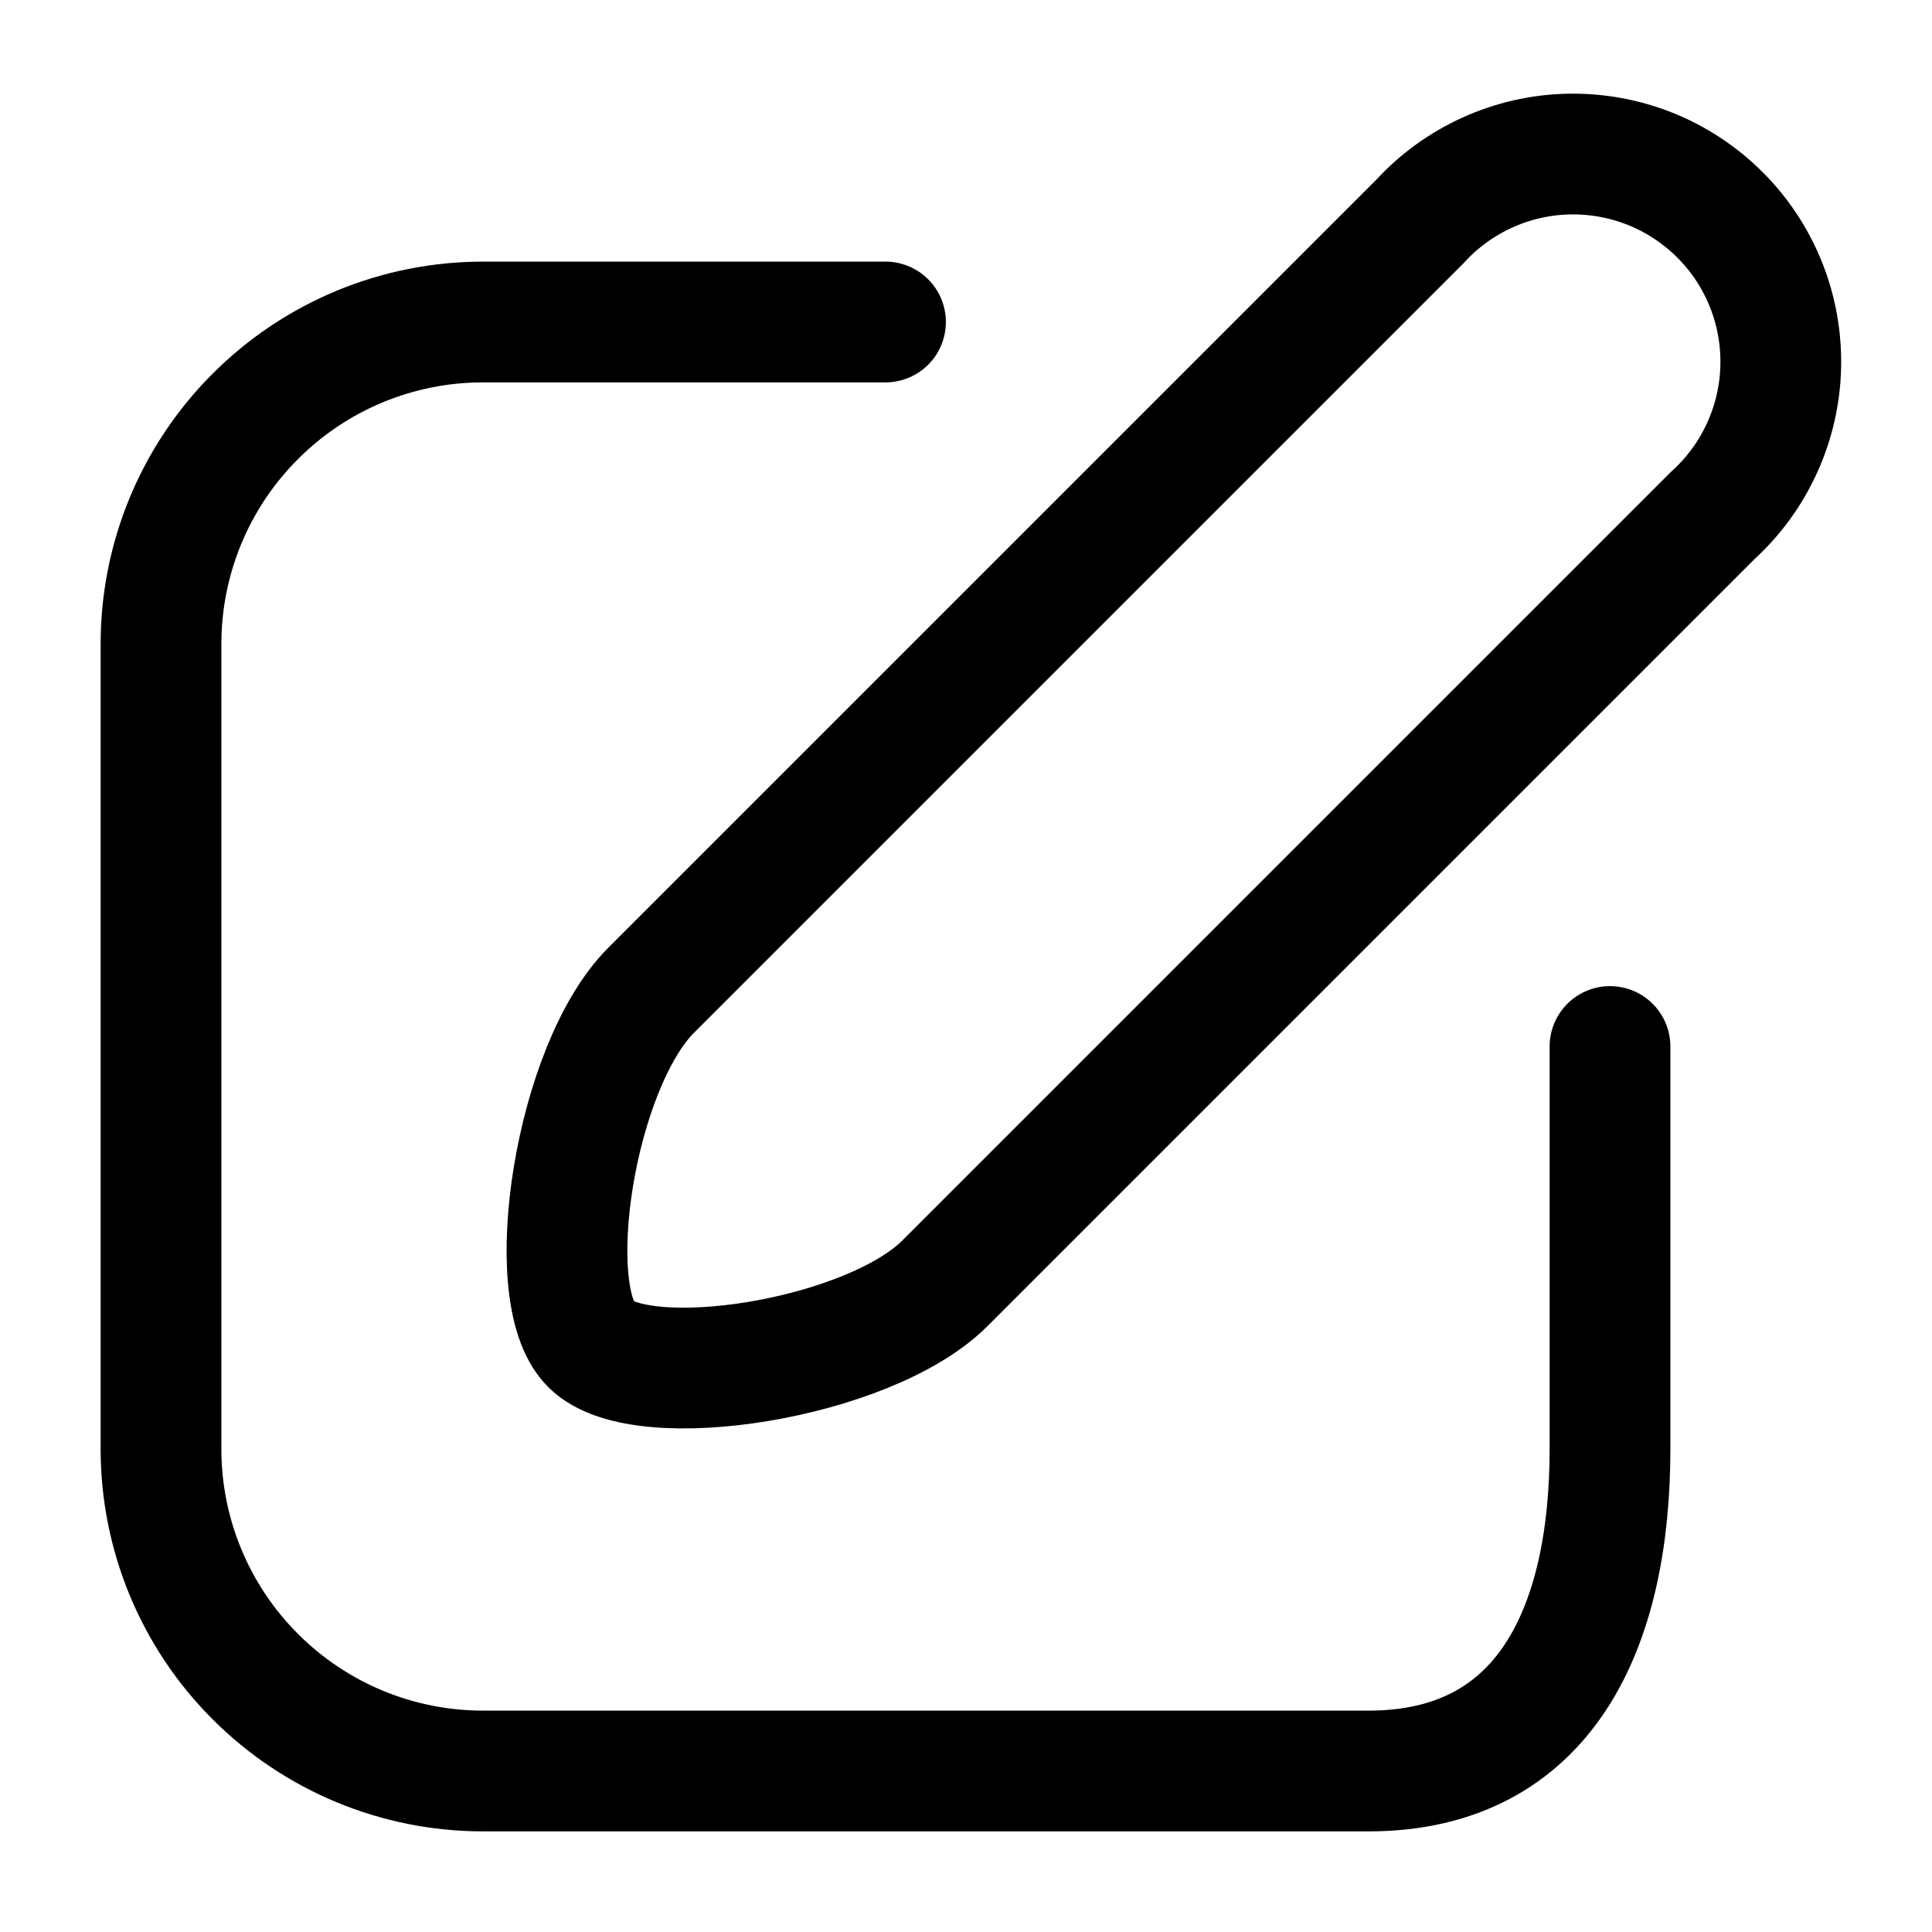
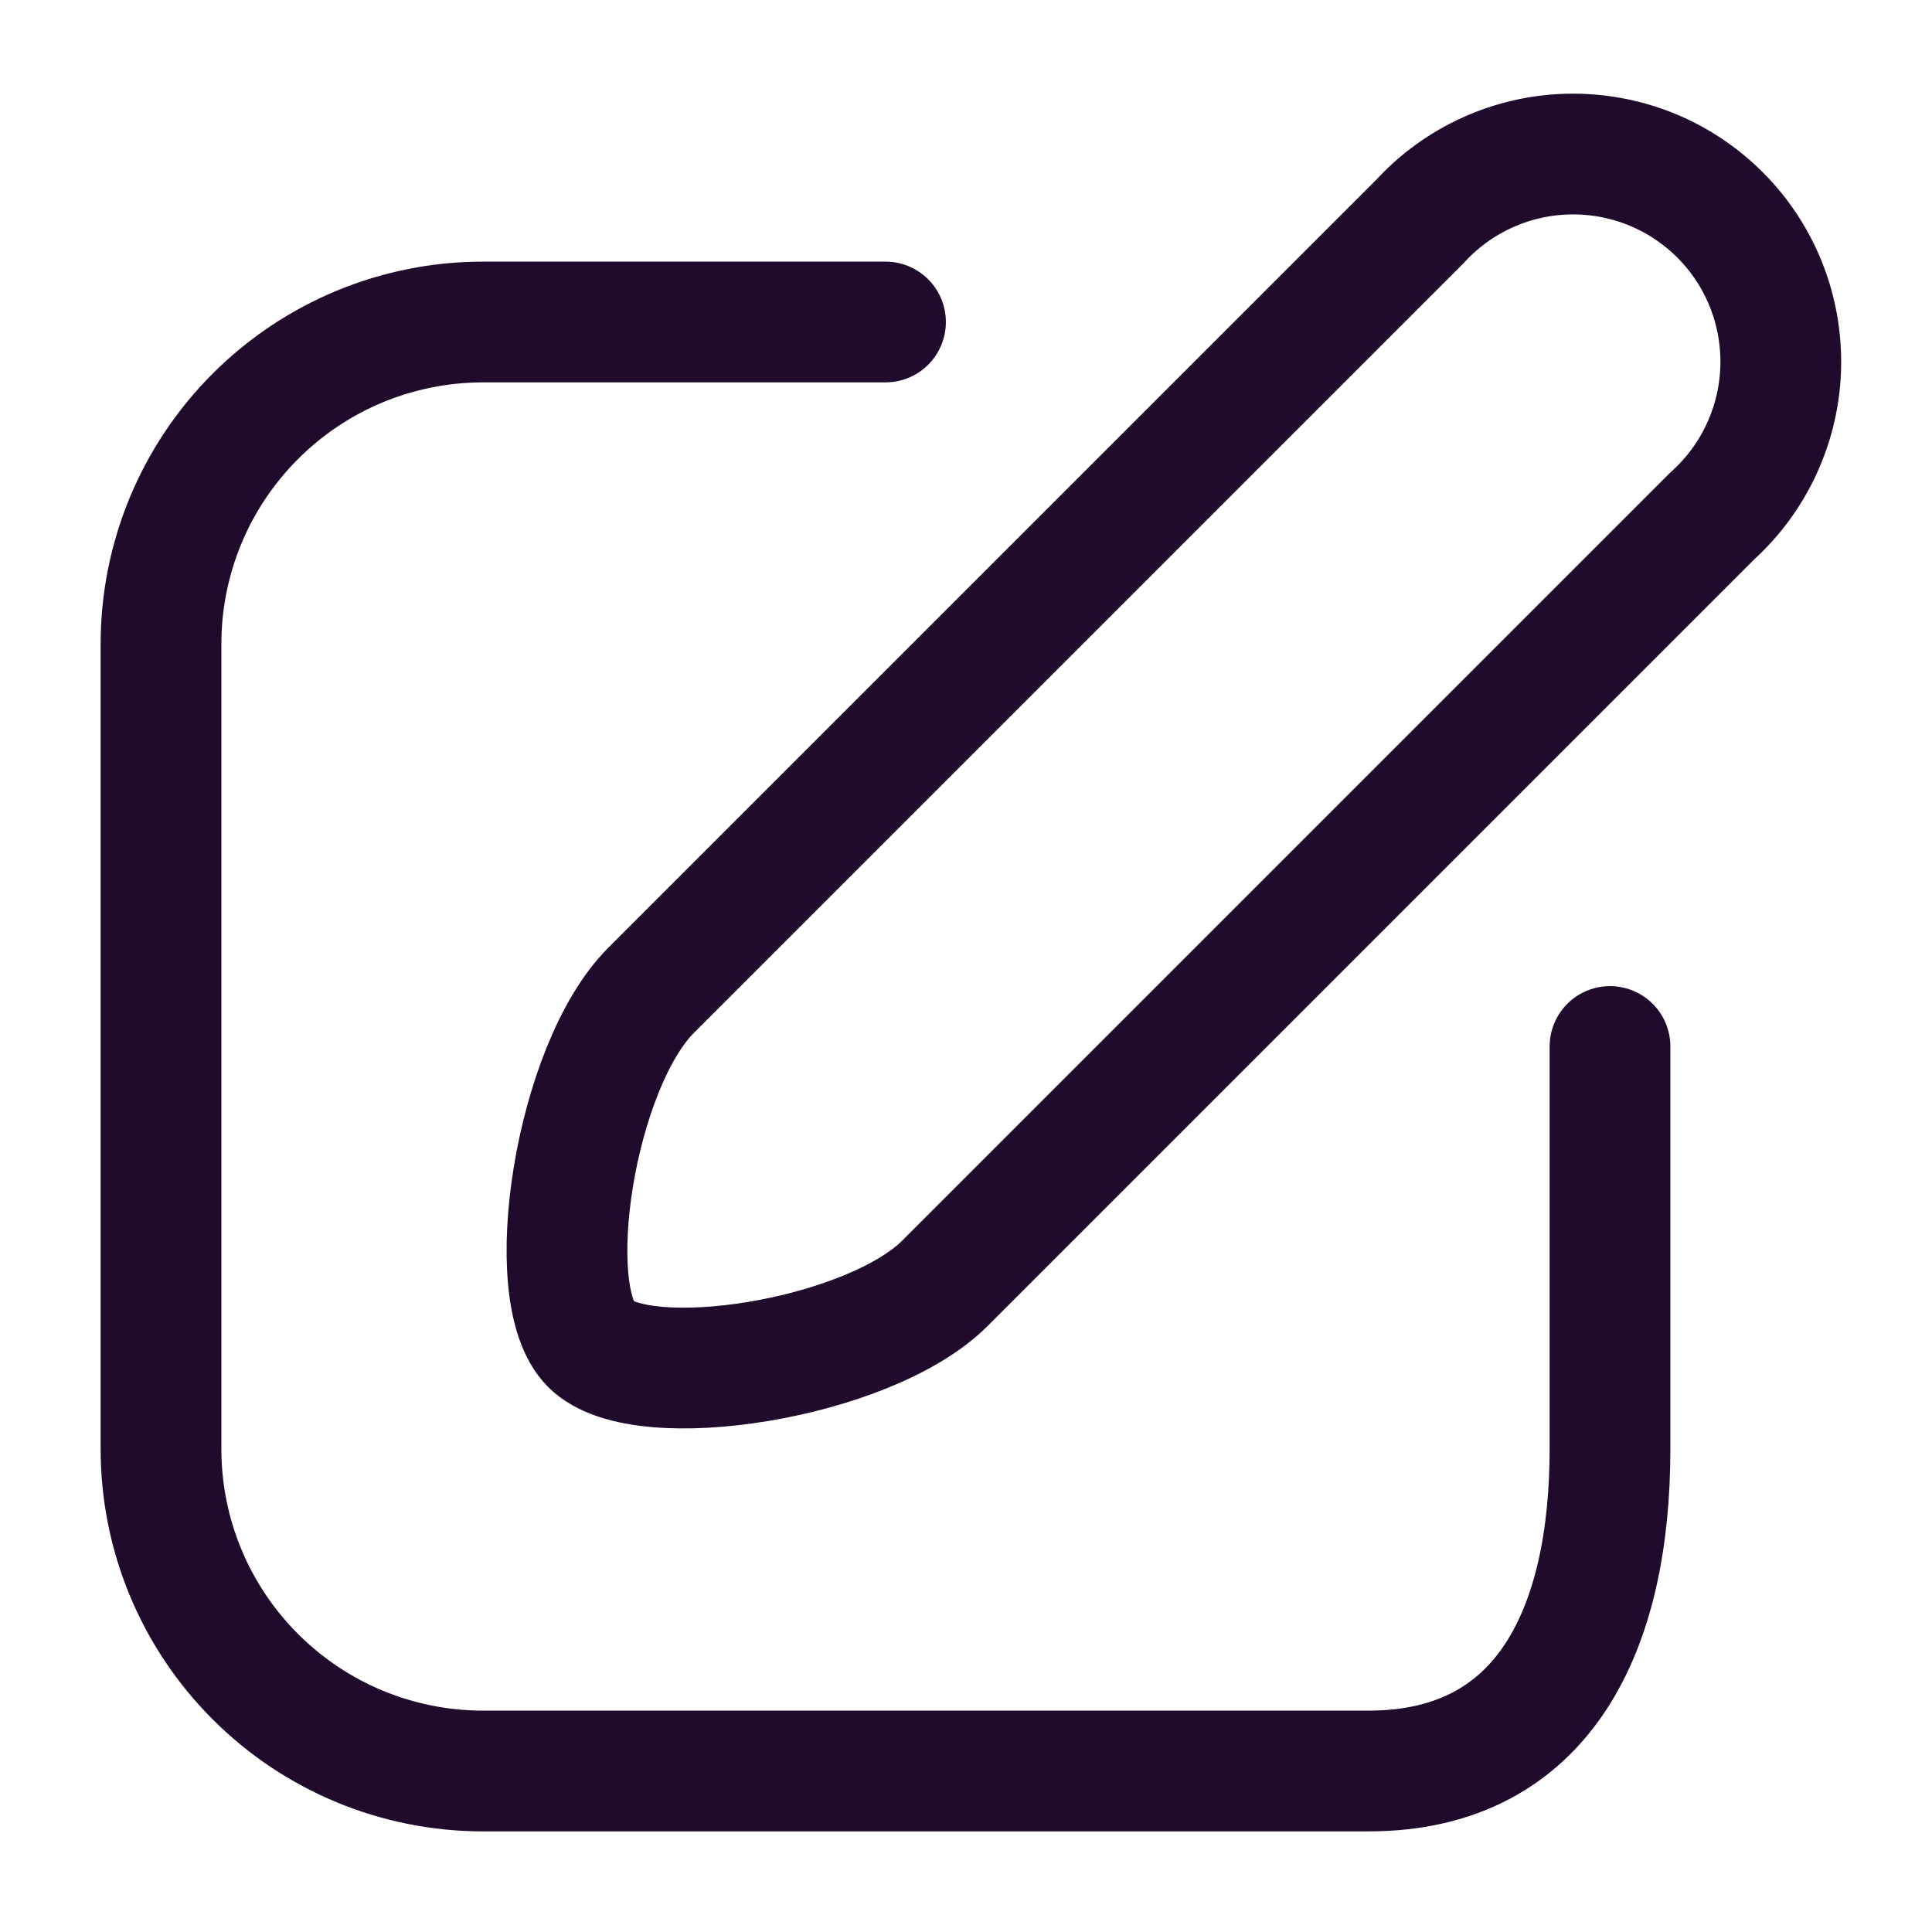
<svg xmlns="http://www.w3.org/2000/svg" width="800px" height="800px" viewBox="0 0 24 24" fill="none">
-   <path d="M21.28 6.4L11.74 15.94C10.79 16.89 7.97 17.33 7.34 16.7C6.71 16.07 7.14 13.25 8.09 12.3L17.64 2.75C17.875 2.493 18.16 2.287 18.478 2.143C18.796 1.999 19.139 1.921 19.488 1.914C19.836 1.907 20.182 1.97 20.506 2.1C20.829 2.23 21.122 2.425 21.369 2.672C21.615 2.918 21.808 3.212 21.938 3.536C22.067 3.86 22.129 4.206 22.121 4.555C22.113 4.903 22.034 5.246 21.889 5.564C21.745 5.881 21.538 6.165 21.28 6.4V6.4Z" stroke="#000000" stroke-width="1.5" stroke-linecap="round" stroke-linejoin="round" />
-   <path d="M11 4H6C4.939 4 3.922 4.421 3.172 5.172C2.421 5.922 2 6.939 2 8V18C2 19.061 2.421 20.078 3.172 20.828C3.922 21.579 4.939 22 6 22H17C19.21 22 20 20.2 20 18V13" stroke="#000000" stroke-width="1.5" stroke-linecap="round" stroke-linejoin="round" />
+   <path d="M21.28 6.4L11.74 15.94C10.79 16.89 7.97 17.33 7.34 16.7C6.71 16.07 7.14 13.25 8.09 12.3L17.64 2.75C17.875 2.493 18.16 2.287 18.478 2.143C18.796 1.999 19.139 1.921 19.488 1.914C19.836 1.907 20.182 1.97 20.506 2.1C20.829 2.23 21.122 2.425 21.369 2.672C21.615 2.918 21.808 3.212 21.938 3.536C22.067 3.86 22.129 4.206 22.121 4.555C22.113 4.903 22.034 5.246 21.889 5.564C21.745 5.881 21.538 6.165 21.28 6.4V6.4Z" stroke="#210B2C" stroke-width="1.5" stroke-linecap="round" stroke-linejoin="round" />
+   <path d="M11 4H6C4.939 4 3.922 4.421 3.172 5.172C2.421 5.922 2 6.939 2 8V18C2 19.061 2.421 20.078 3.172 20.828C3.922 21.579 4.939 22 6 22H17C19.21 22 20 20.2 20 18V13" stroke="#210B2C" stroke-width="1.5" stroke-linecap="round" stroke-linejoin="round" />
</svg>
